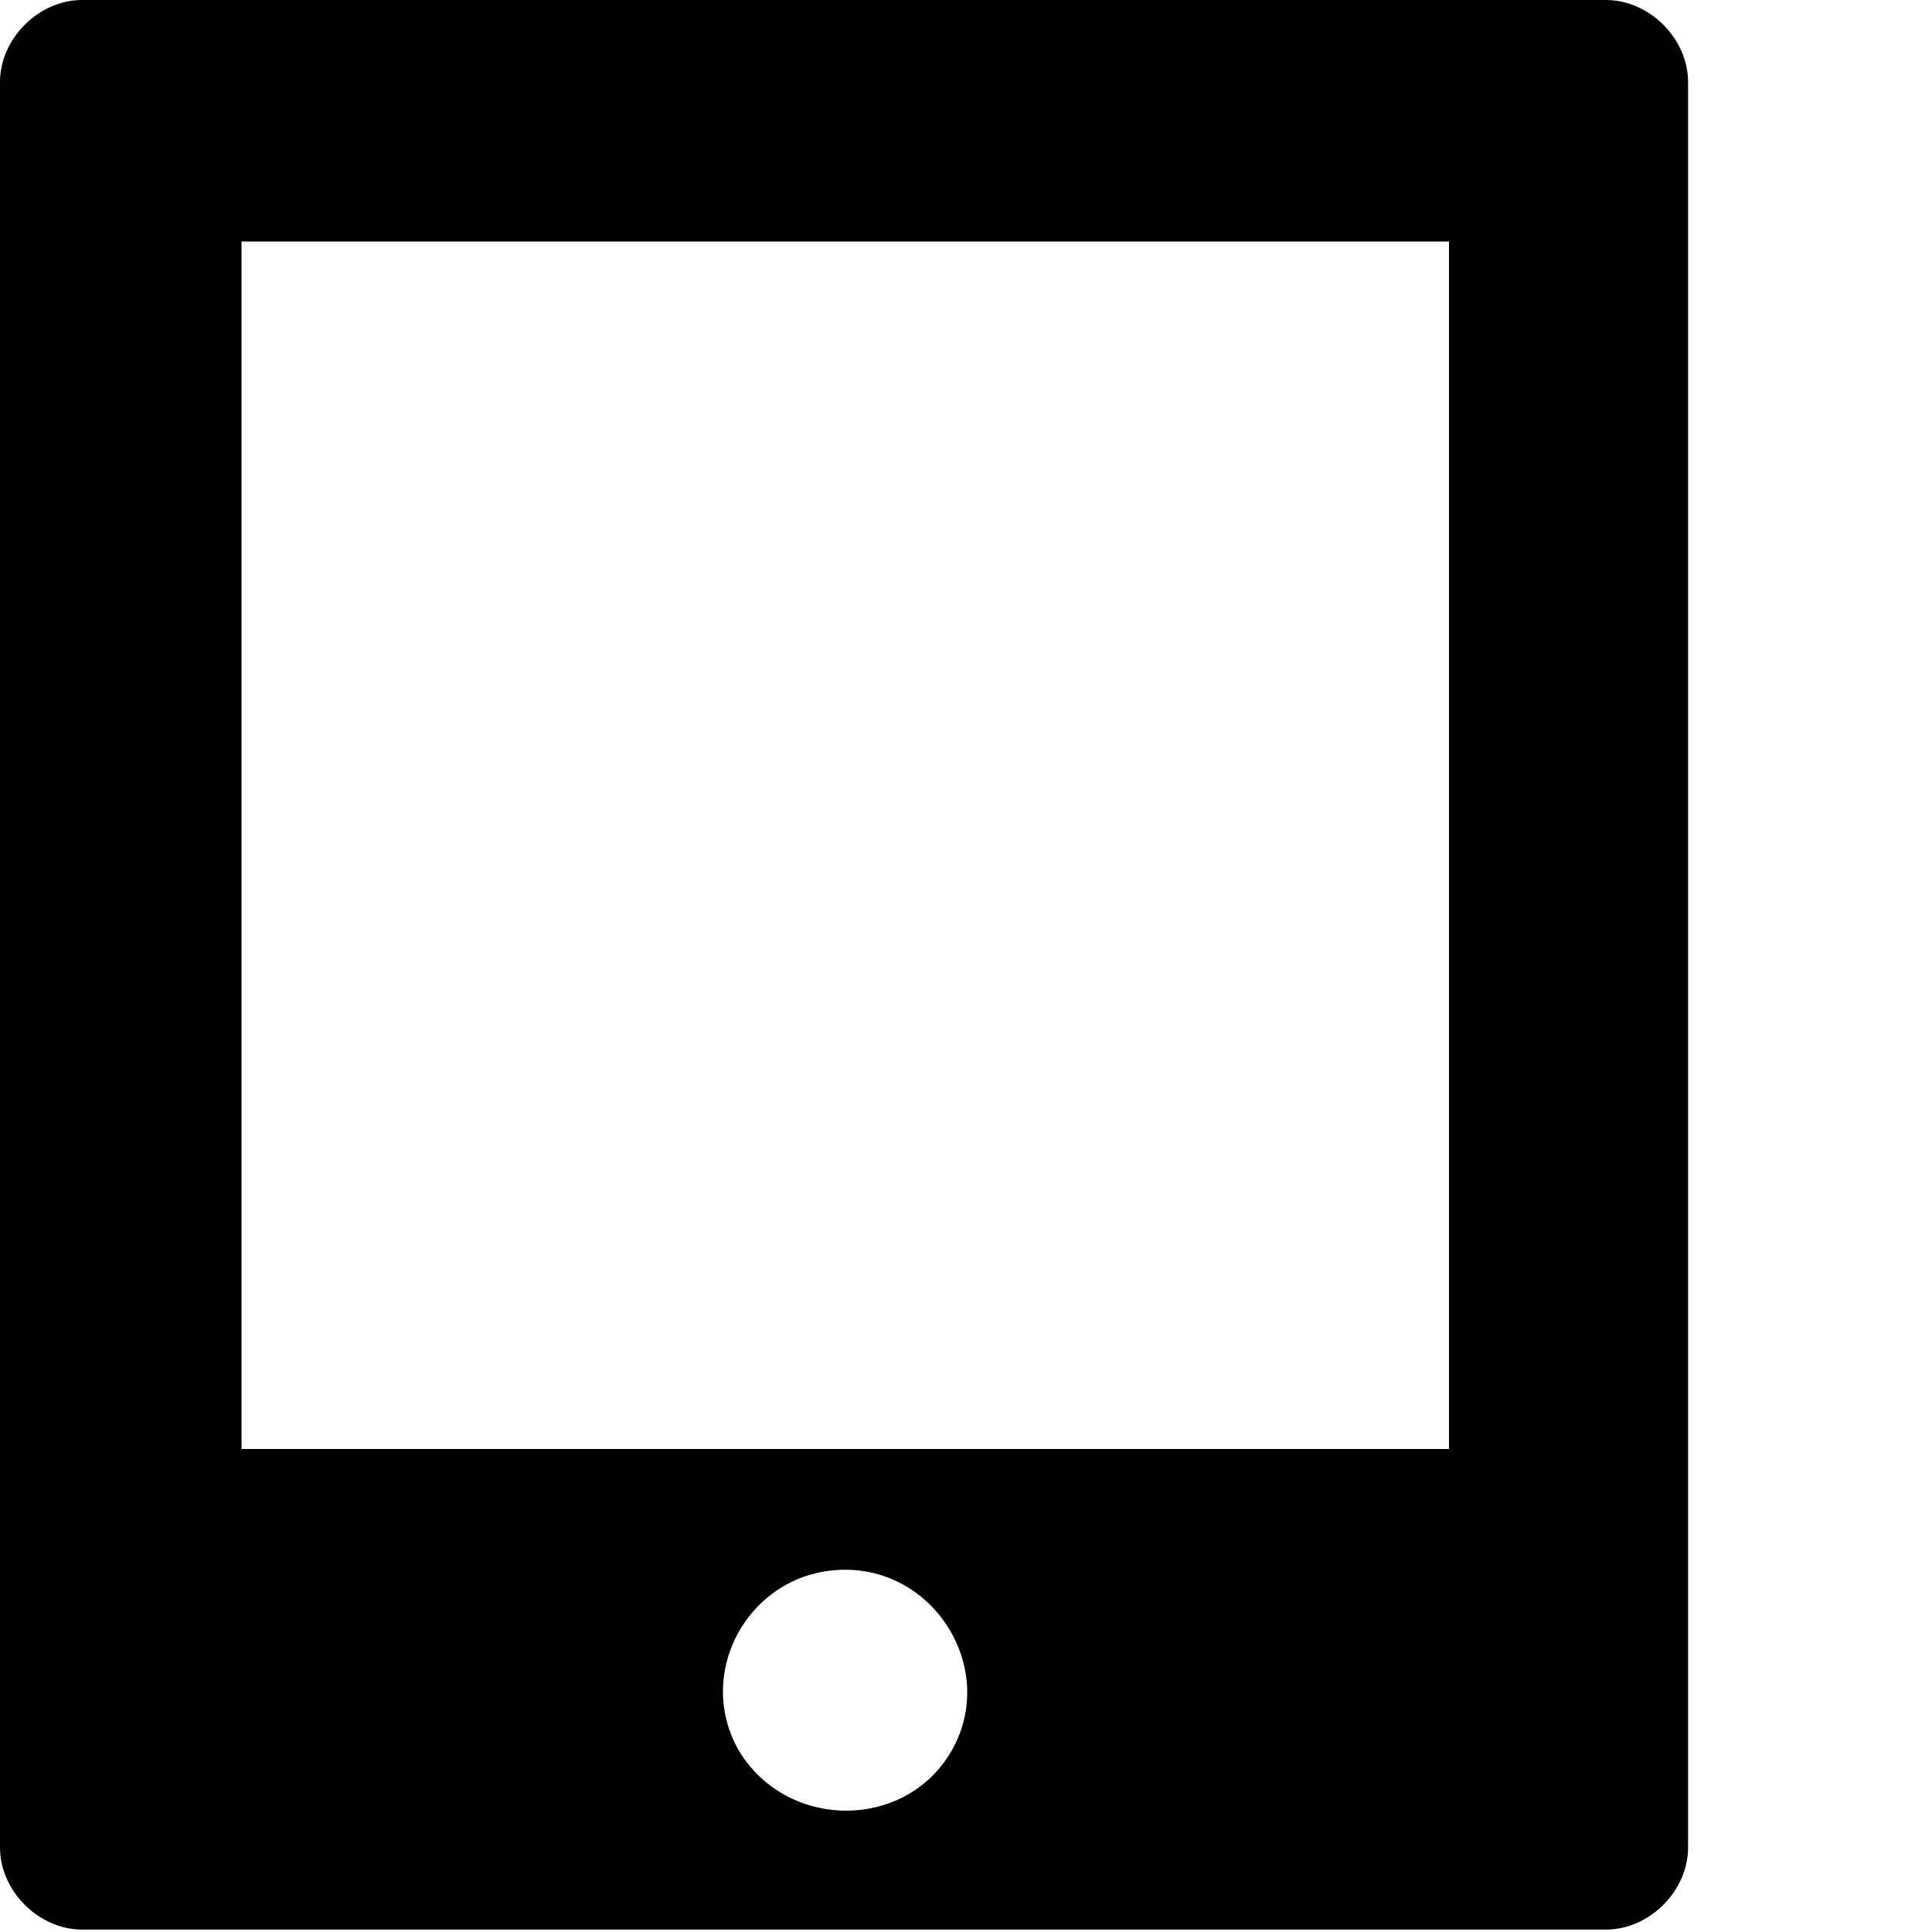
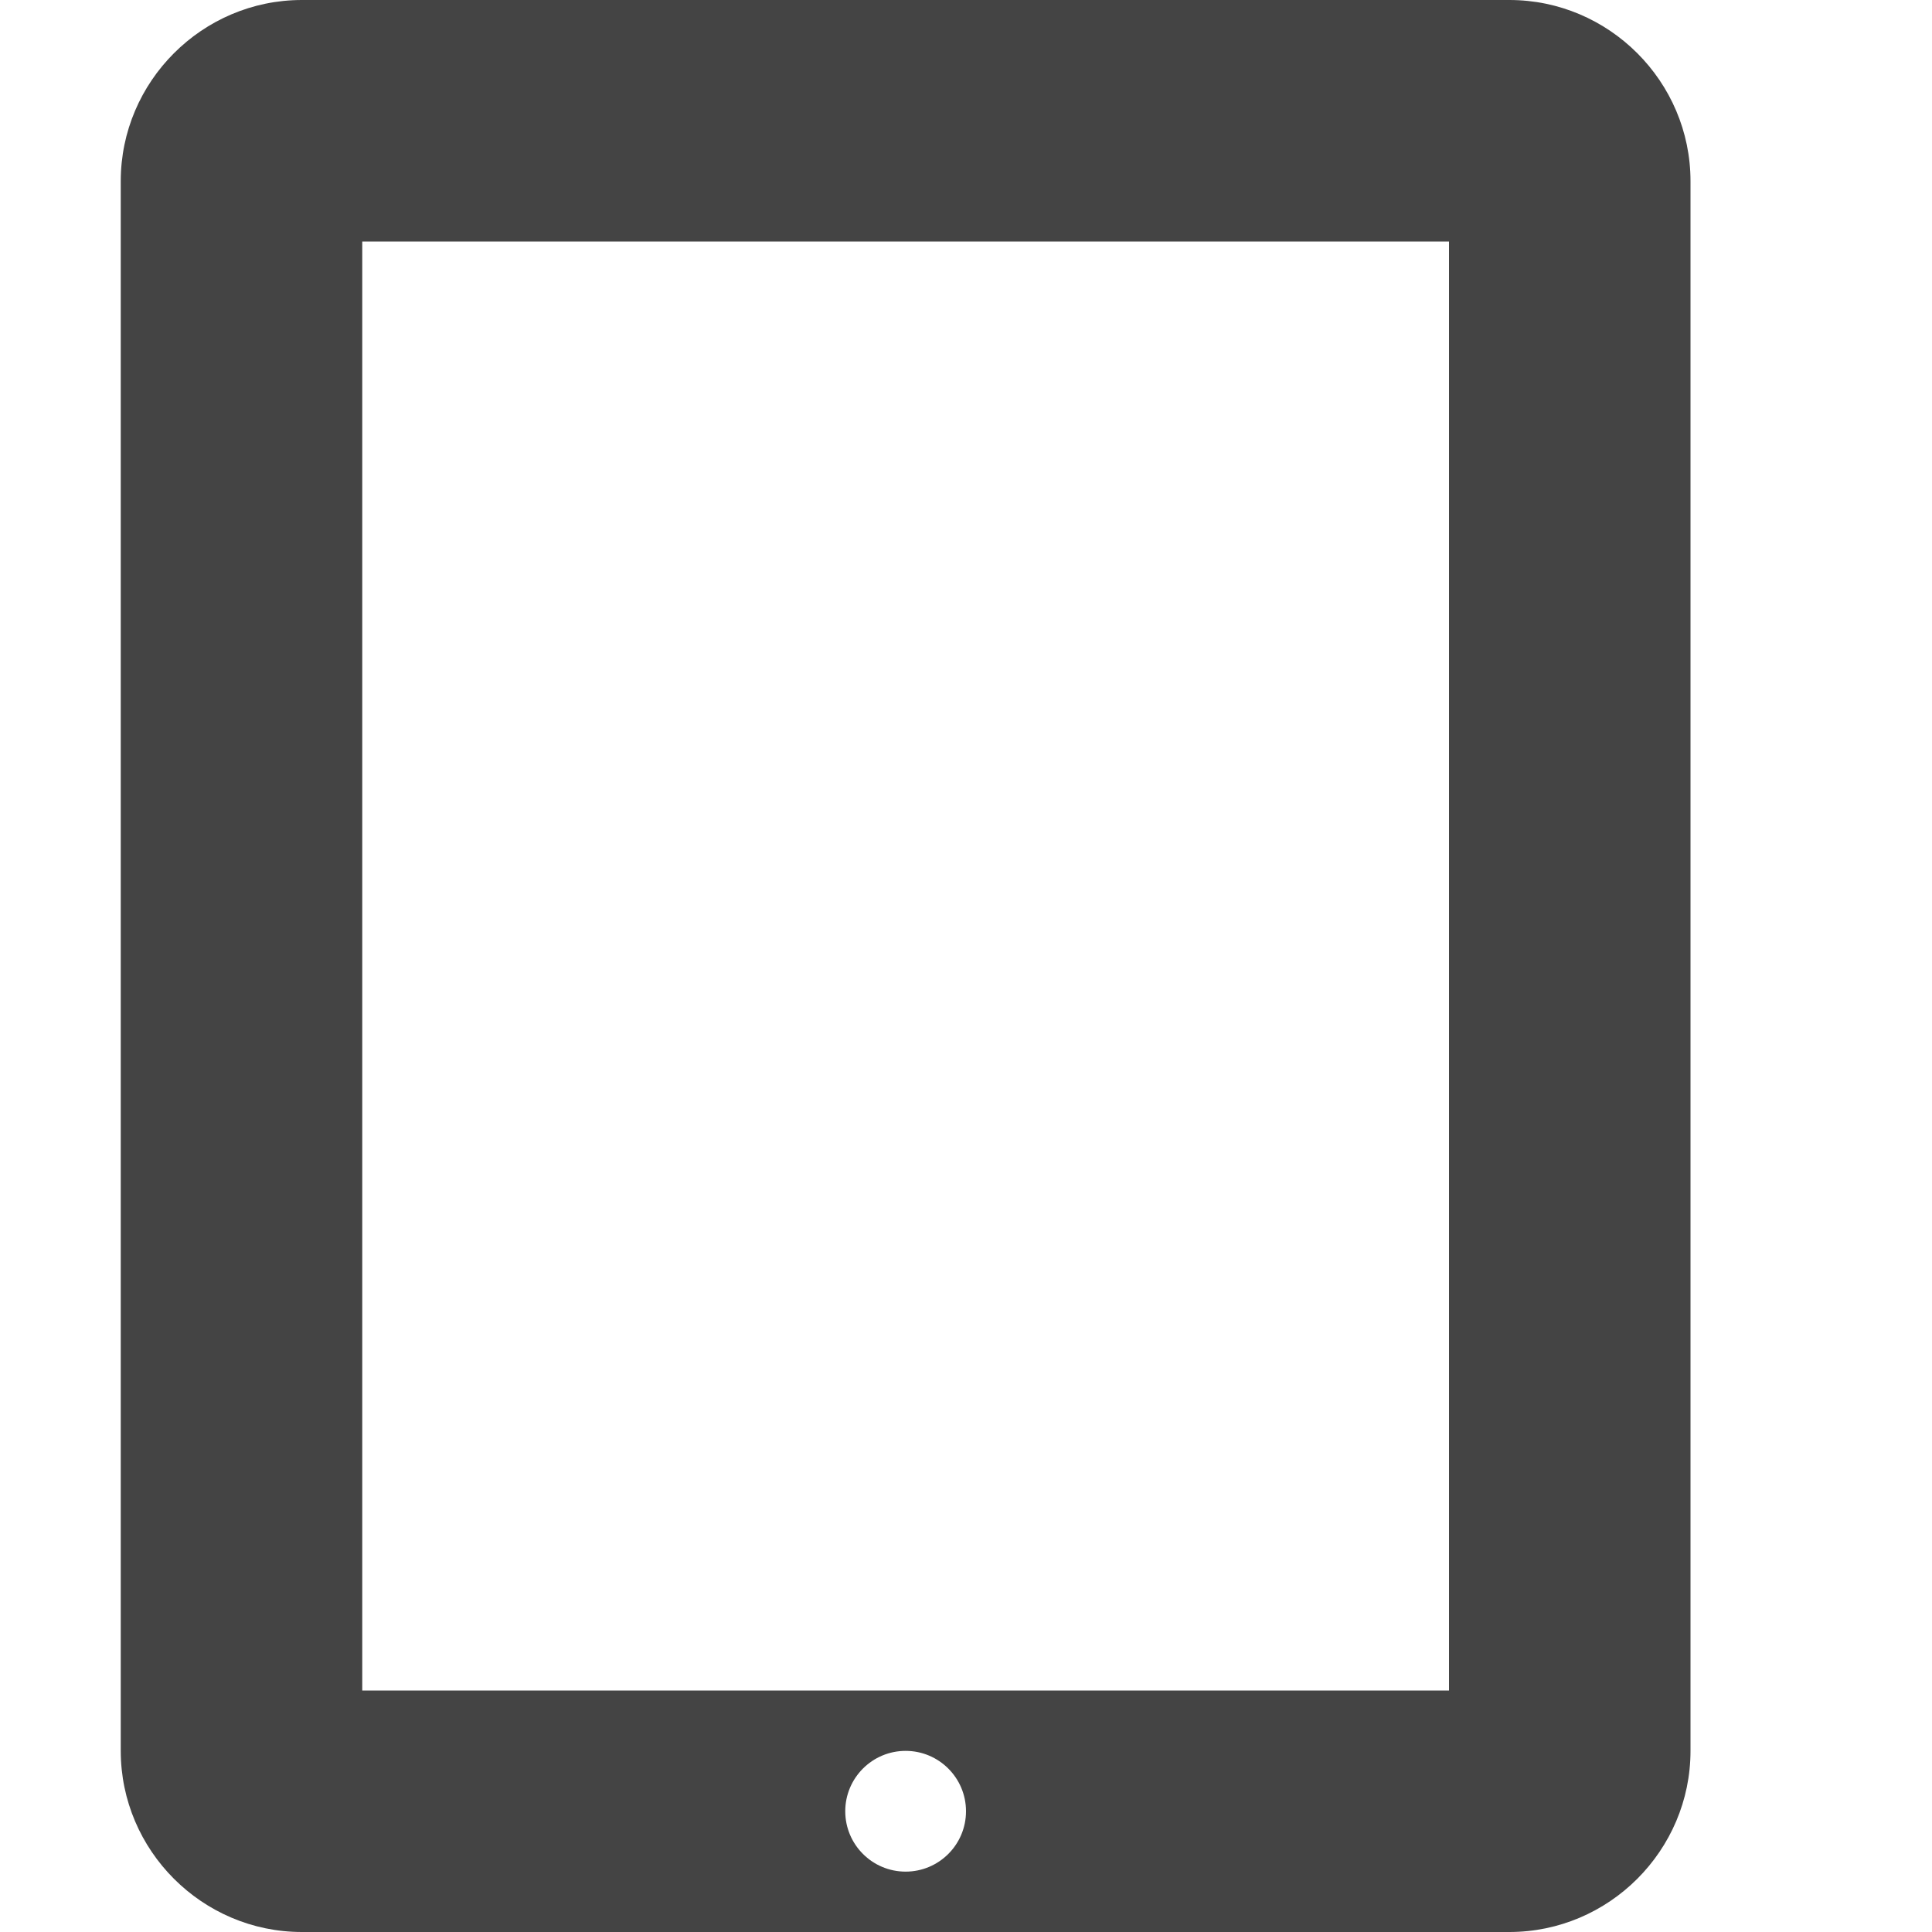
- <svg xmlns="http://www.w3.org/2000/svg" width="8" height="8" viewBox="0 0 8 8">
-   <path d="M.34 0c-.18 0-.34.16-.34.34v7.31c0 .18.16.34.34.34h6.31c.18 0 .34-.16.34-.34v-7.31c0-.18-.16-.34-.34-.34h-6.31zm.66 1h5v5h-5v-5zm2.5 5.5c.38 0 .63.42.44.75s-.68.33-.88 0c-.19-.33.05-.75.44-.75z" />
+ <svg xmlns="http://www.w3.org/2000/svg" version="1.1" width="32" height="32" viewBox="0 0 32 32">
+   <path fill="#444444" d="M25 0h-20c-1.65 0-3 1.35-3 3v26c0 1.65 1.35 3 3 3h20c1.65 0 3-1.35 3-3v-26c0-1.65-1.35-3-3-3zM15 31c-0.552 0-1-0.448-1-1s0.448-1 1-1 1 0.448 1 1-0.448 1-1 1zM24 28h-18v-24h18v24z" />
</svg>
